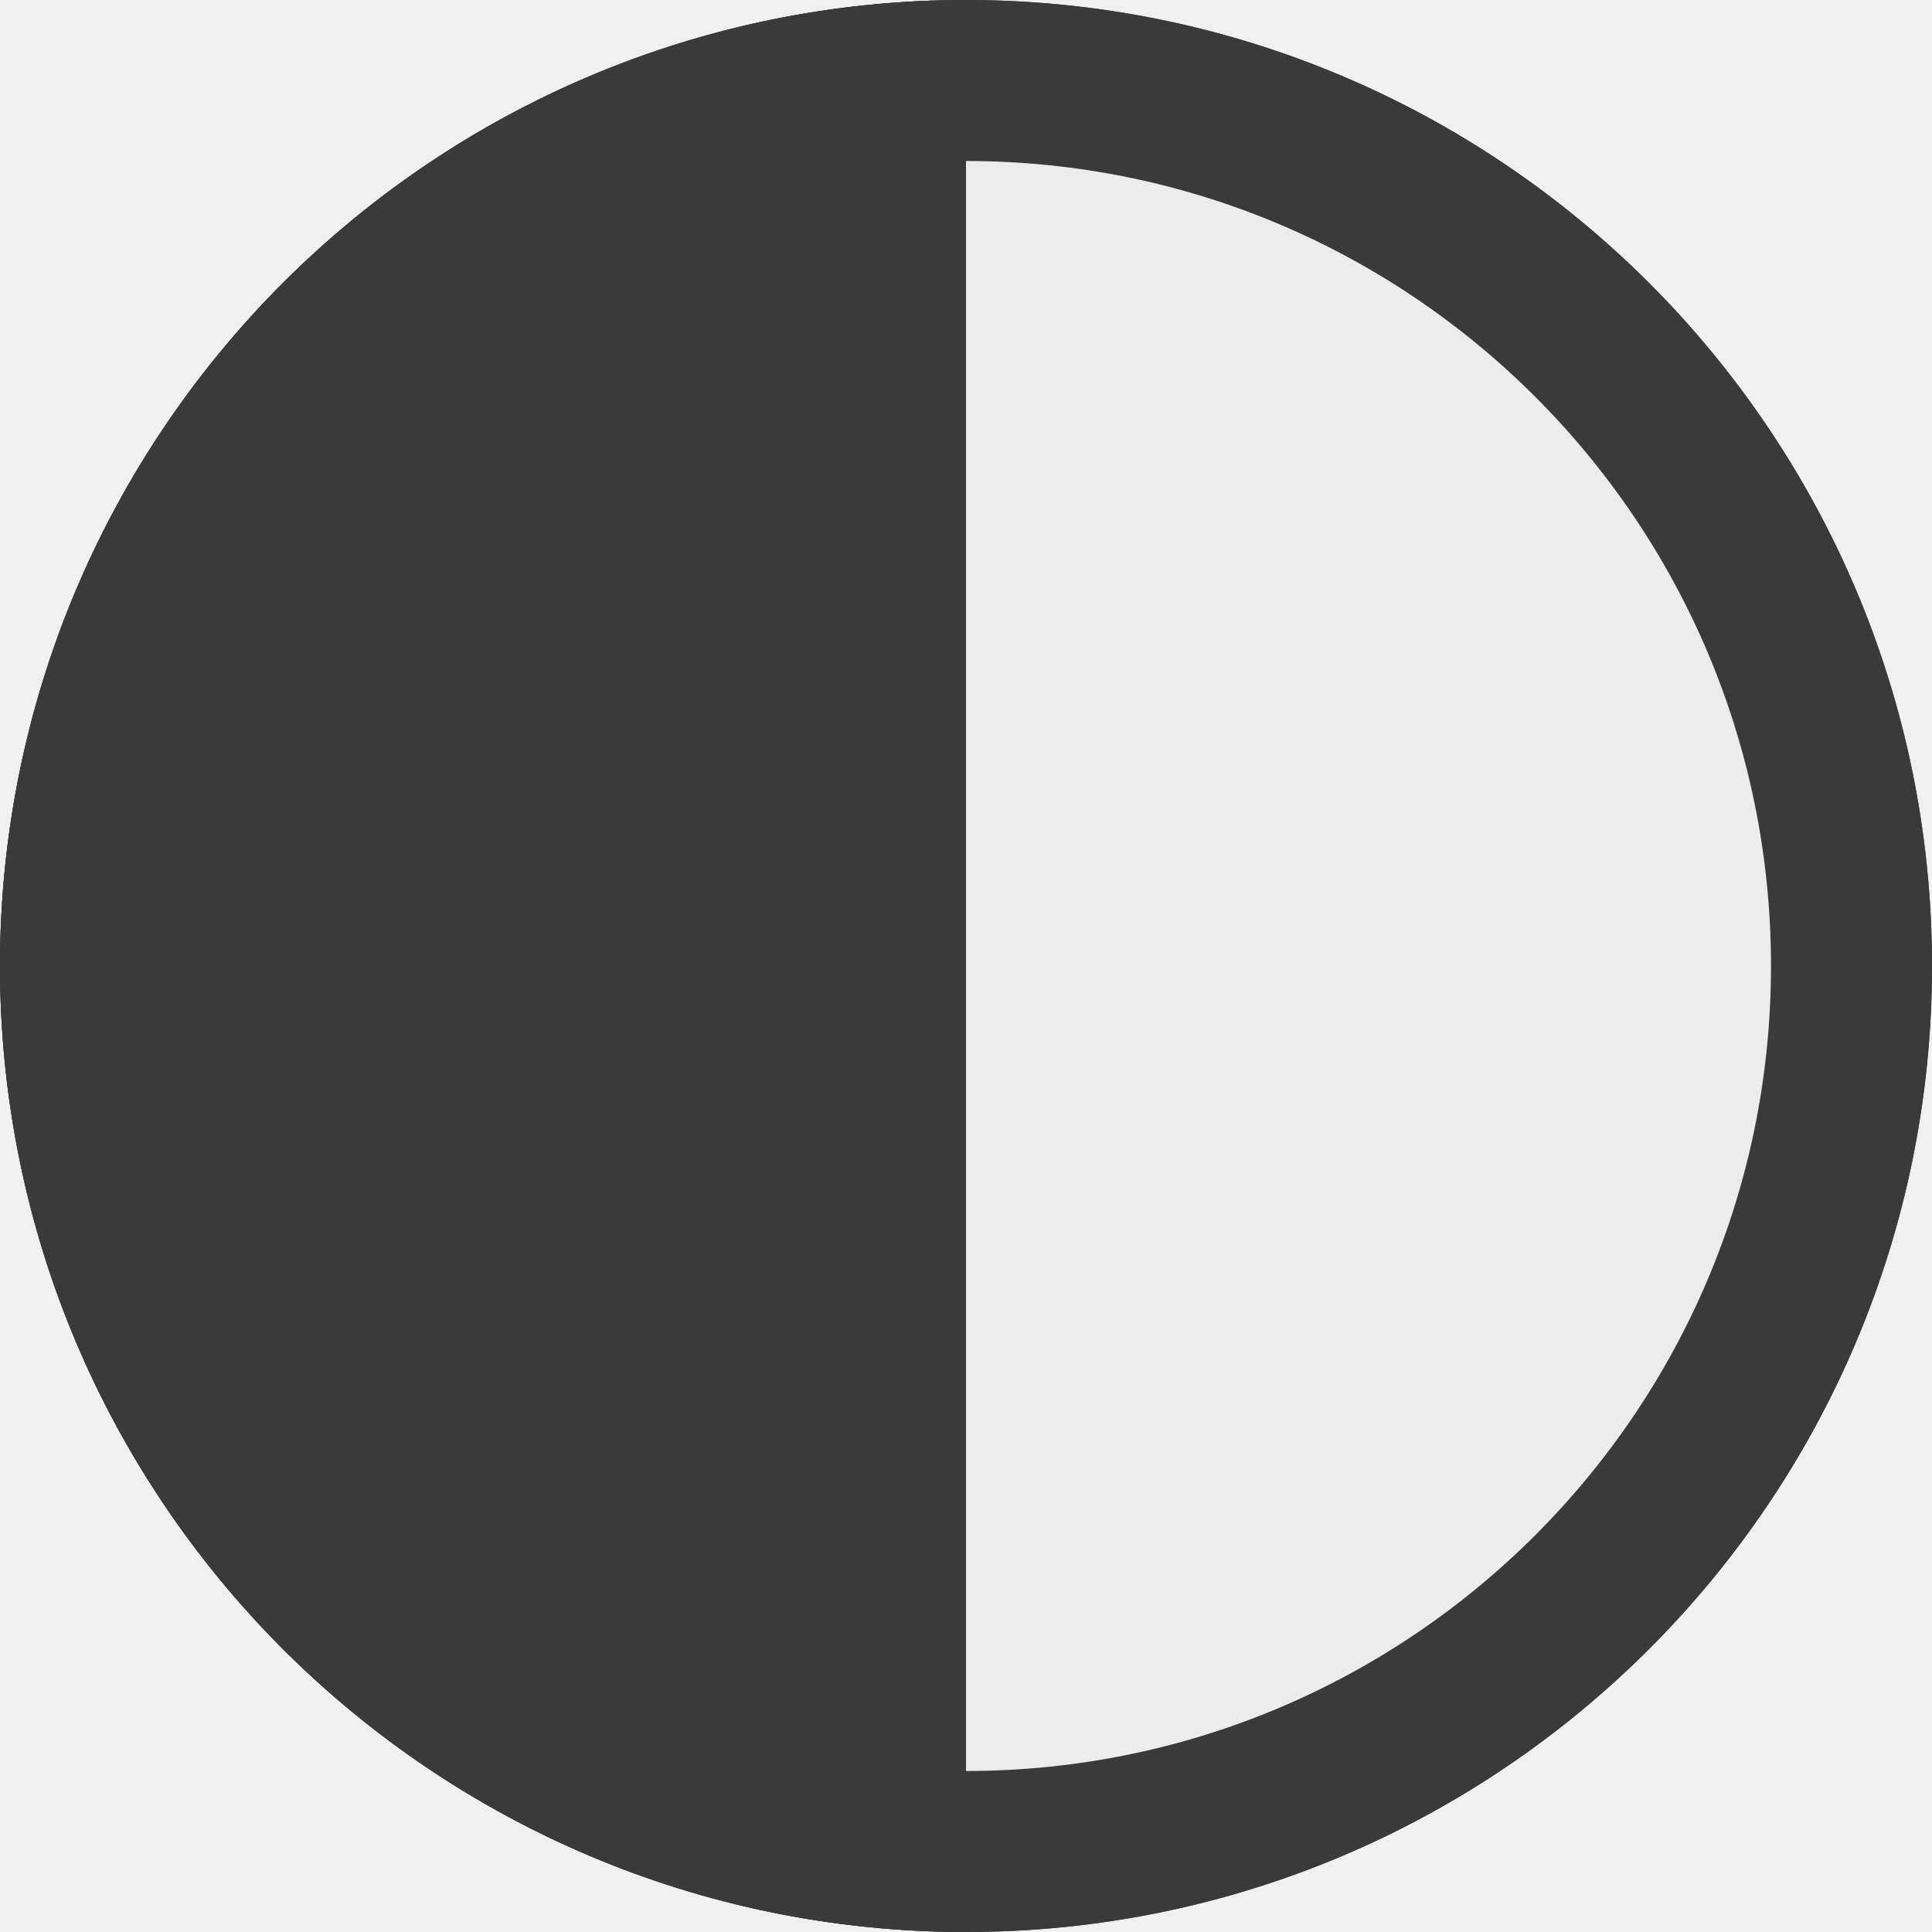
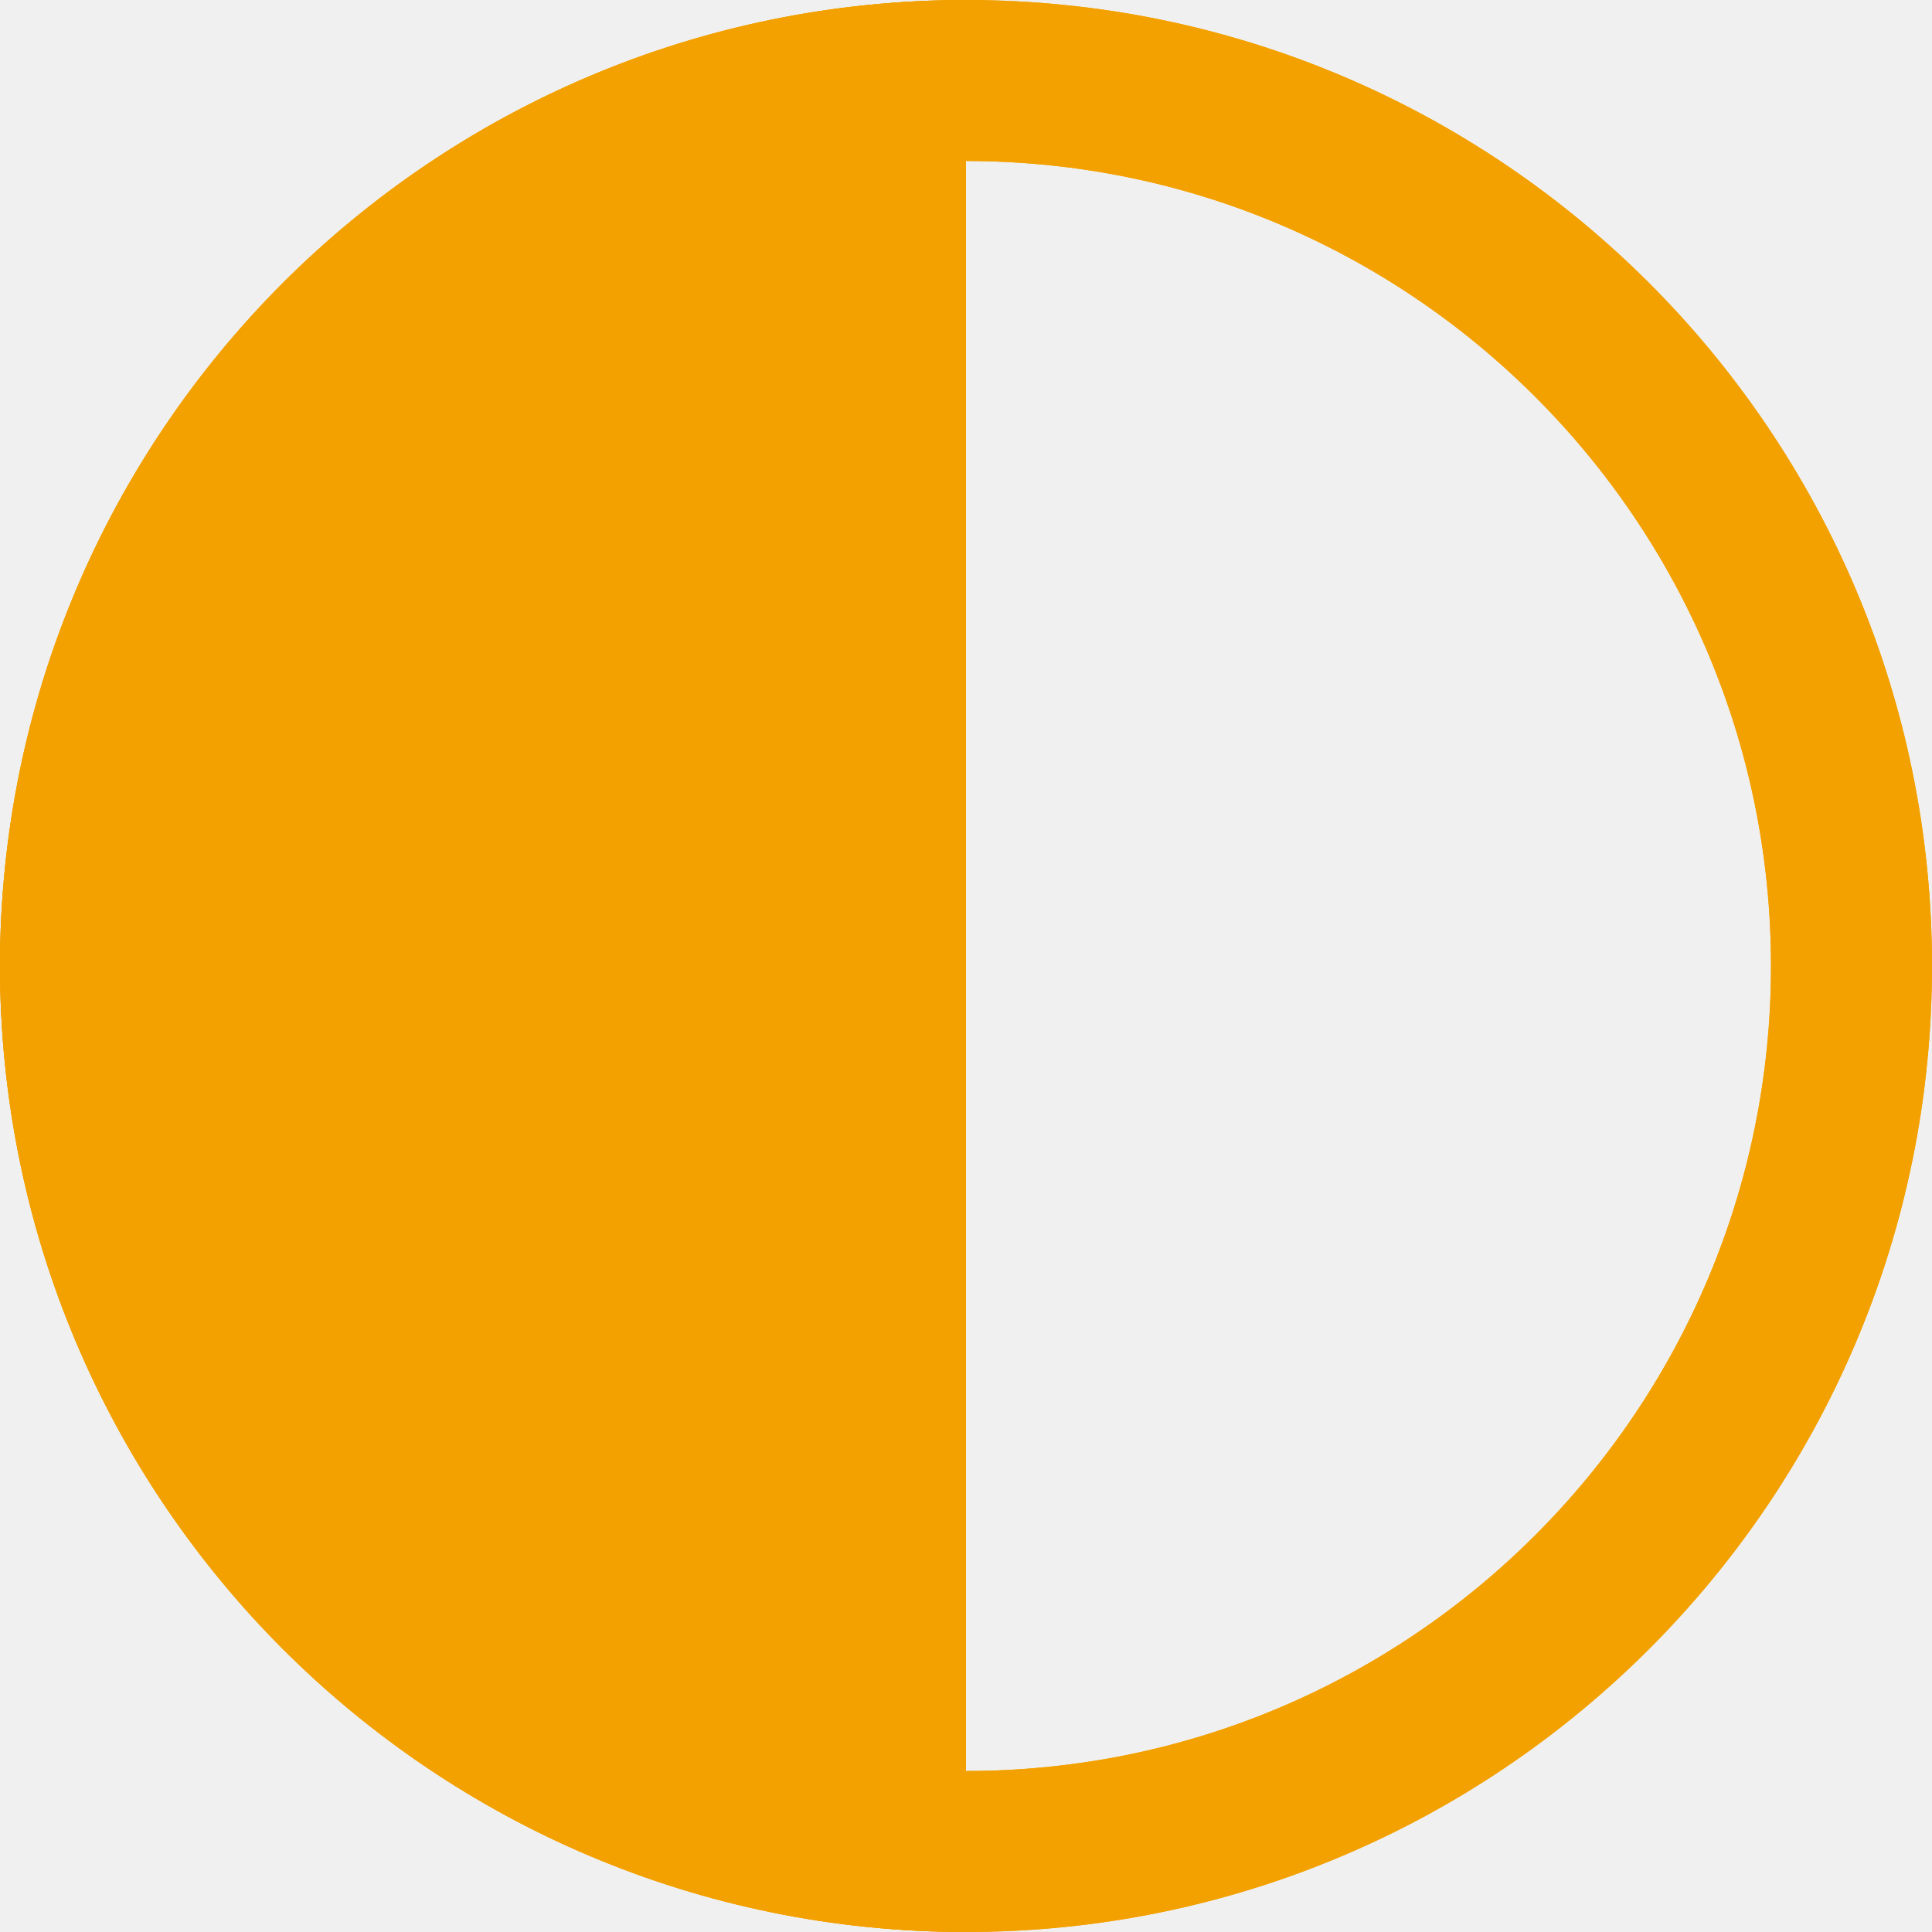
<svg xmlns="http://www.w3.org/2000/svg" width="12" height="12" viewBox="0 0 12 12" fill="none">
-   <circle cx="6" cy="6" r="5.5" stroke="#3A3A3A" />
-   <circle cx="6" cy="6" r="5.5" fill="#ECECEC" stroke="#3A3A3A" />
-   <mask id="path-3-inside-1_1854_179816" fill="white">
-     <path d="M6 6.91406e-07C5.212 7.25848e-07 4.432 0.155 3.704 0.457C2.976 0.758 2.315 1.2 1.757 1.757C1.2 2.315 0.758 2.976 0.457 3.704C0.155 4.432 -3.31151e-07 5.212 -2.62268e-07 6C-1.93385e-07 6.788 0.155 7.568 0.457 8.296C0.758 9.024 1.2 9.685 1.757 10.243C2.315 10.8 2.976 11.242 3.704 11.543C4.432 11.845 5.212 12 6 12L6 6L6 6.91406e-07Z" />
-   </mask>
-   <path d="M6 6.91406e-07C5.212 7.25848e-07 4.432 0.155 3.704 0.457C2.976 0.758 2.315 1.2 1.757 1.757C1.2 2.315 0.758 2.976 0.457 3.704C0.155 4.432 -3.31151e-07 5.212 -2.62268e-07 6C-1.93385e-07 6.788 0.155 7.568 0.457 8.296C0.758 9.024 1.2 9.685 1.757 10.243C2.315 10.8 2.976 11.242 3.704 11.543C4.432 11.845 5.212 12 6 12L6 6L6 6.91406e-07Z" fill="#3A3A3A" stroke="#3A3A3A" stroke-width="2" mask="url(#path-3-inside-1_1854_179816)" />
+   <g clip-path="url(#clip0_11294_534787)">
+     <circle cx="6" cy="6" r="5.5" stroke="#F3A100" />
+     <circle cx="6" cy="6" r="5.5" stroke="#F3A100" />
+     <mask id="path-3-inside-1_11294_534787" fill="white">
+       <path d="M6 6.91406e-07C5.212 7.25848e-07 4.432 0.155 3.704 0.457C2.976 0.758 2.315 1.2 1.757 1.757C1.2 2.315 0.758 2.976 0.457 3.704C0.155 4.432 -3.31151e-07 5.212 -2.62268e-07 6C-1.93385e-07 6.788 0.155 7.568 0.457 8.296C0.758 9.024 1.2 9.685 1.757 10.243C2.315 10.8 2.976 11.242 3.704 11.543C4.432 11.845 5.212 12 6 12L6 6L6 6.91406e-07Z" />
+     </mask>
+     <path d="M6 6.91406e-07C5.212 7.25848e-07 4.432 0.155 3.704 0.457C2.976 0.758 2.315 1.2 1.757 1.757C1.2 2.315 0.758 2.976 0.457 3.704C0.155 4.432 -3.31151e-07 5.212 -2.62268e-07 6C-1.93385e-07 6.788 0.155 7.568 0.457 8.296C0.758 9.024 1.2 9.685 1.757 10.243C2.315 10.8 2.976 11.242 3.704 11.543C4.432 11.845 5.212 12 6 12L6 6L6 6.91406e-07Z" fill="#F3A100" stroke="#F3A100" stroke-width="2" mask="url(#path-3-inside-1_11294_534787)" />
+   </g>
+   <defs>
+     <clipPath id="clip0_11294_534787">
+       <rect width="12" height="12" fill="white" />
+     </clipPath>
+   </defs>
</svg>
